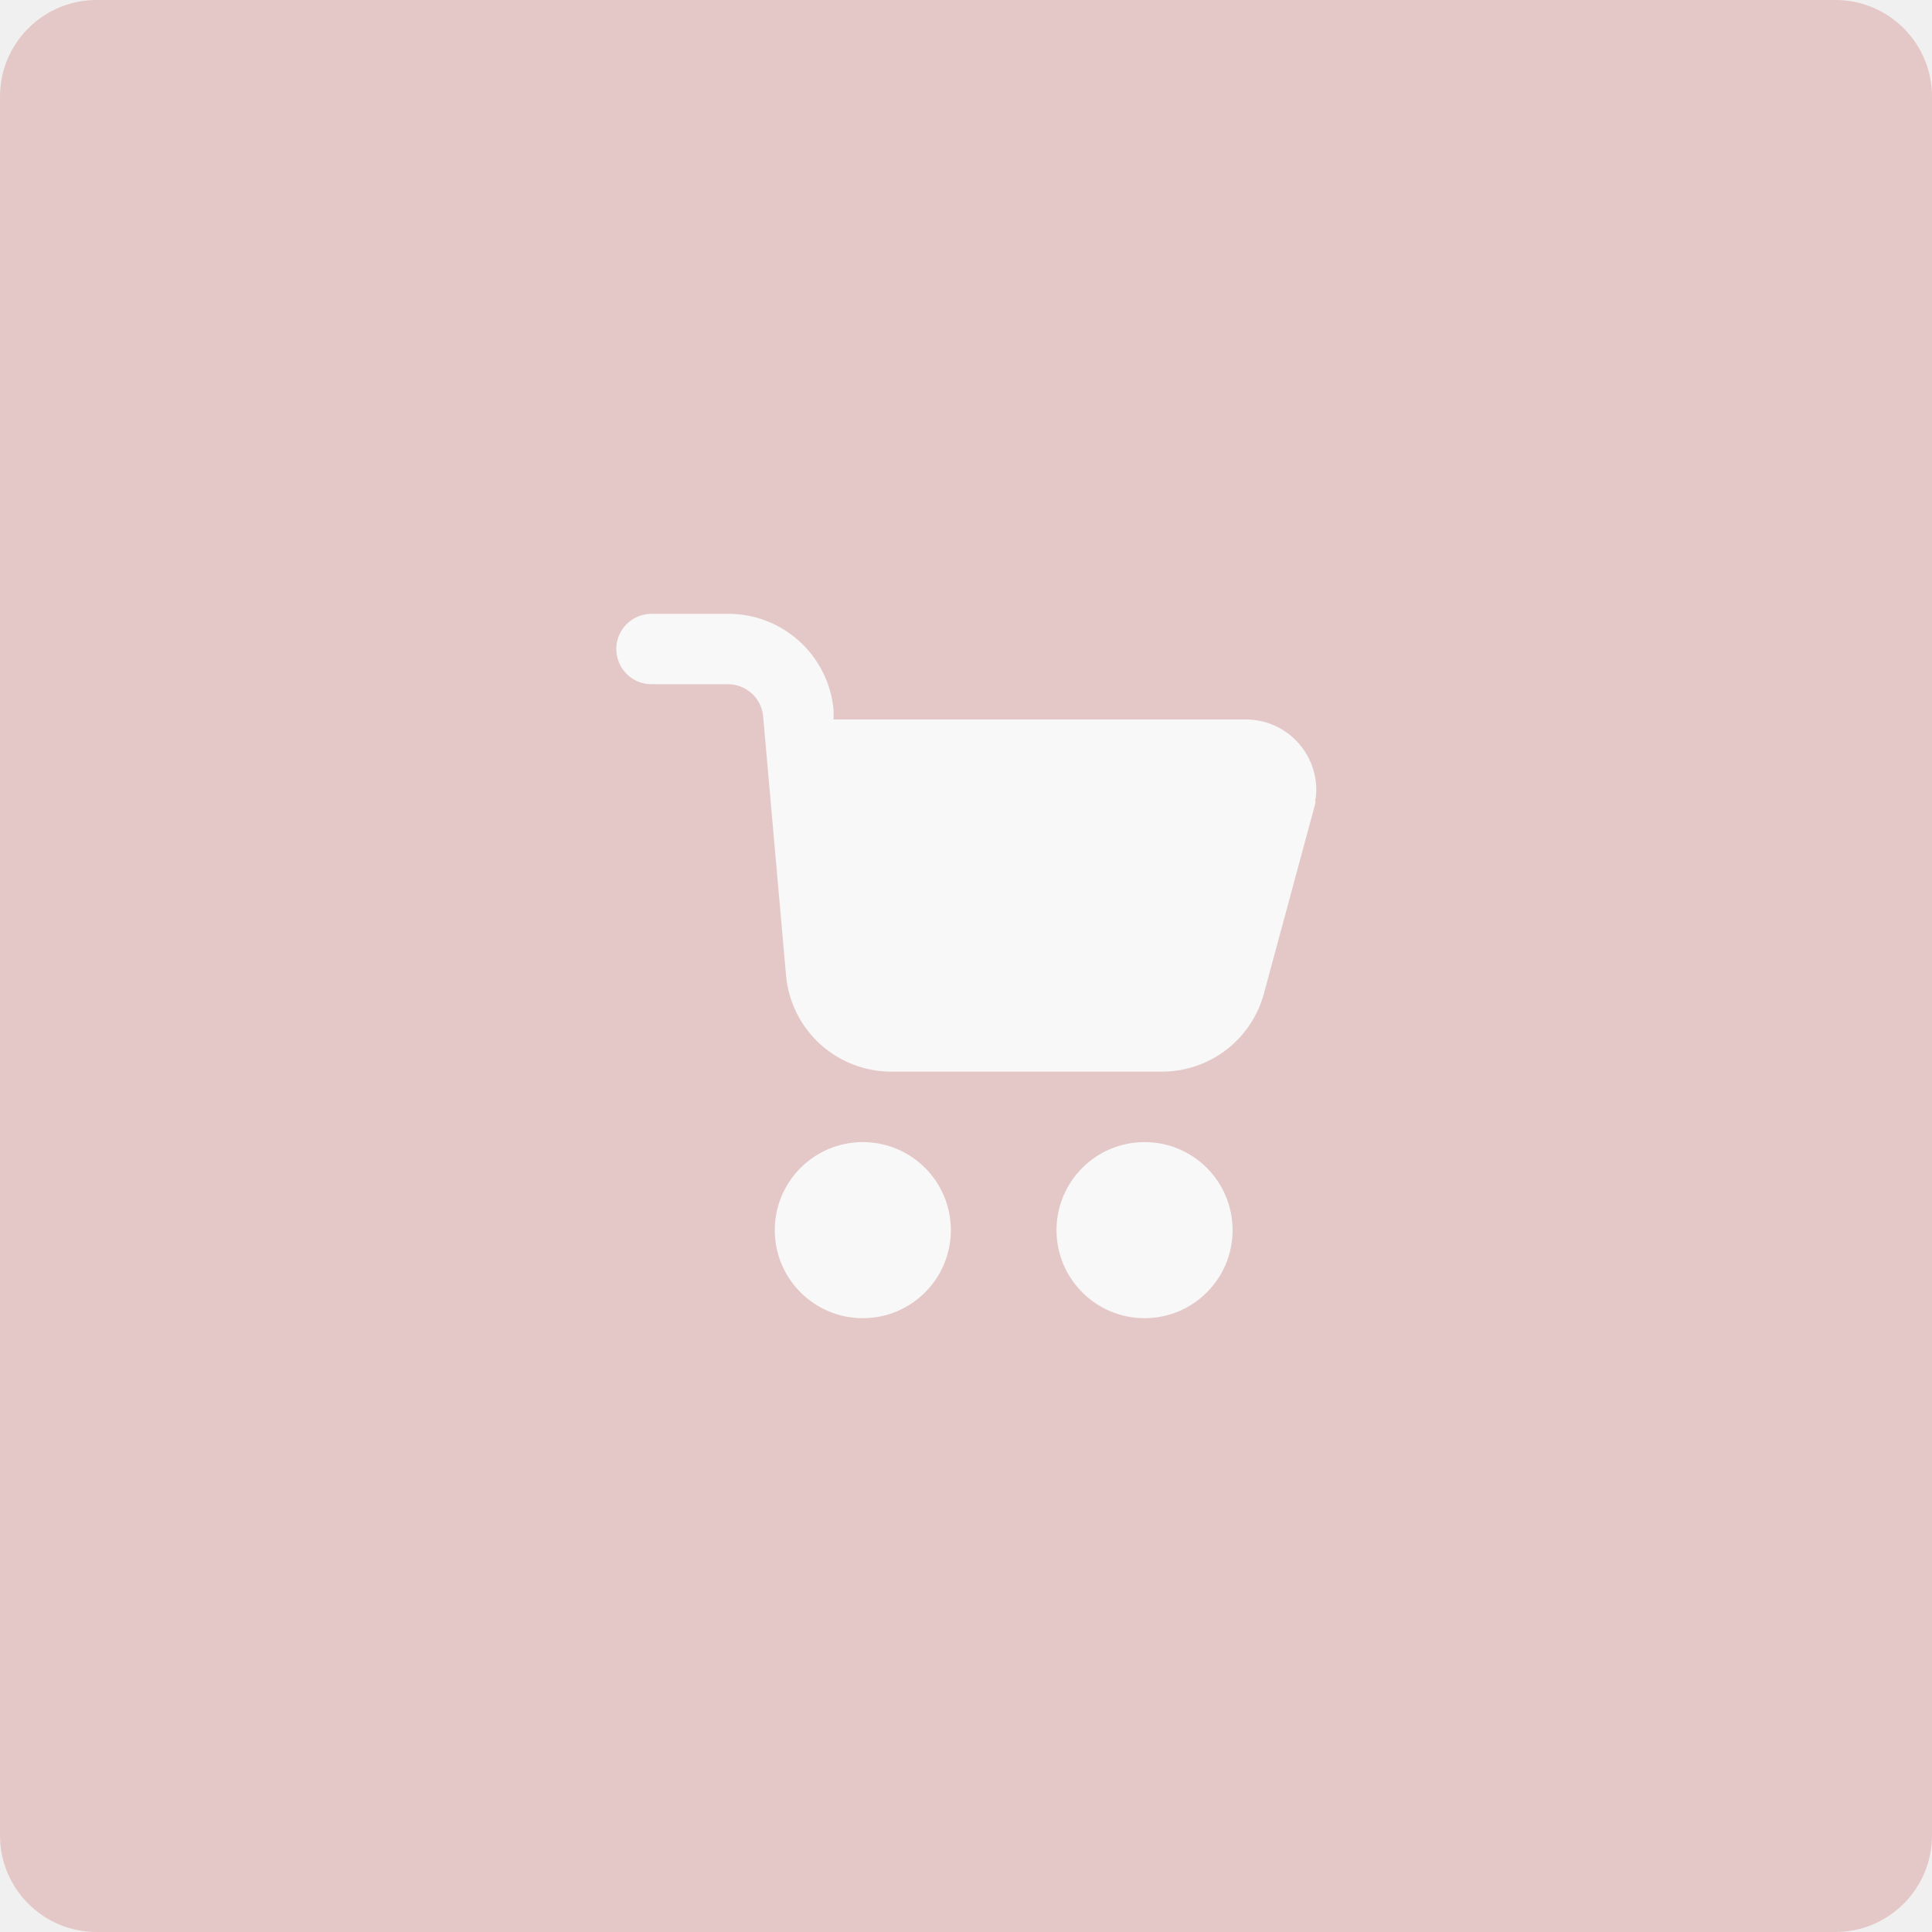
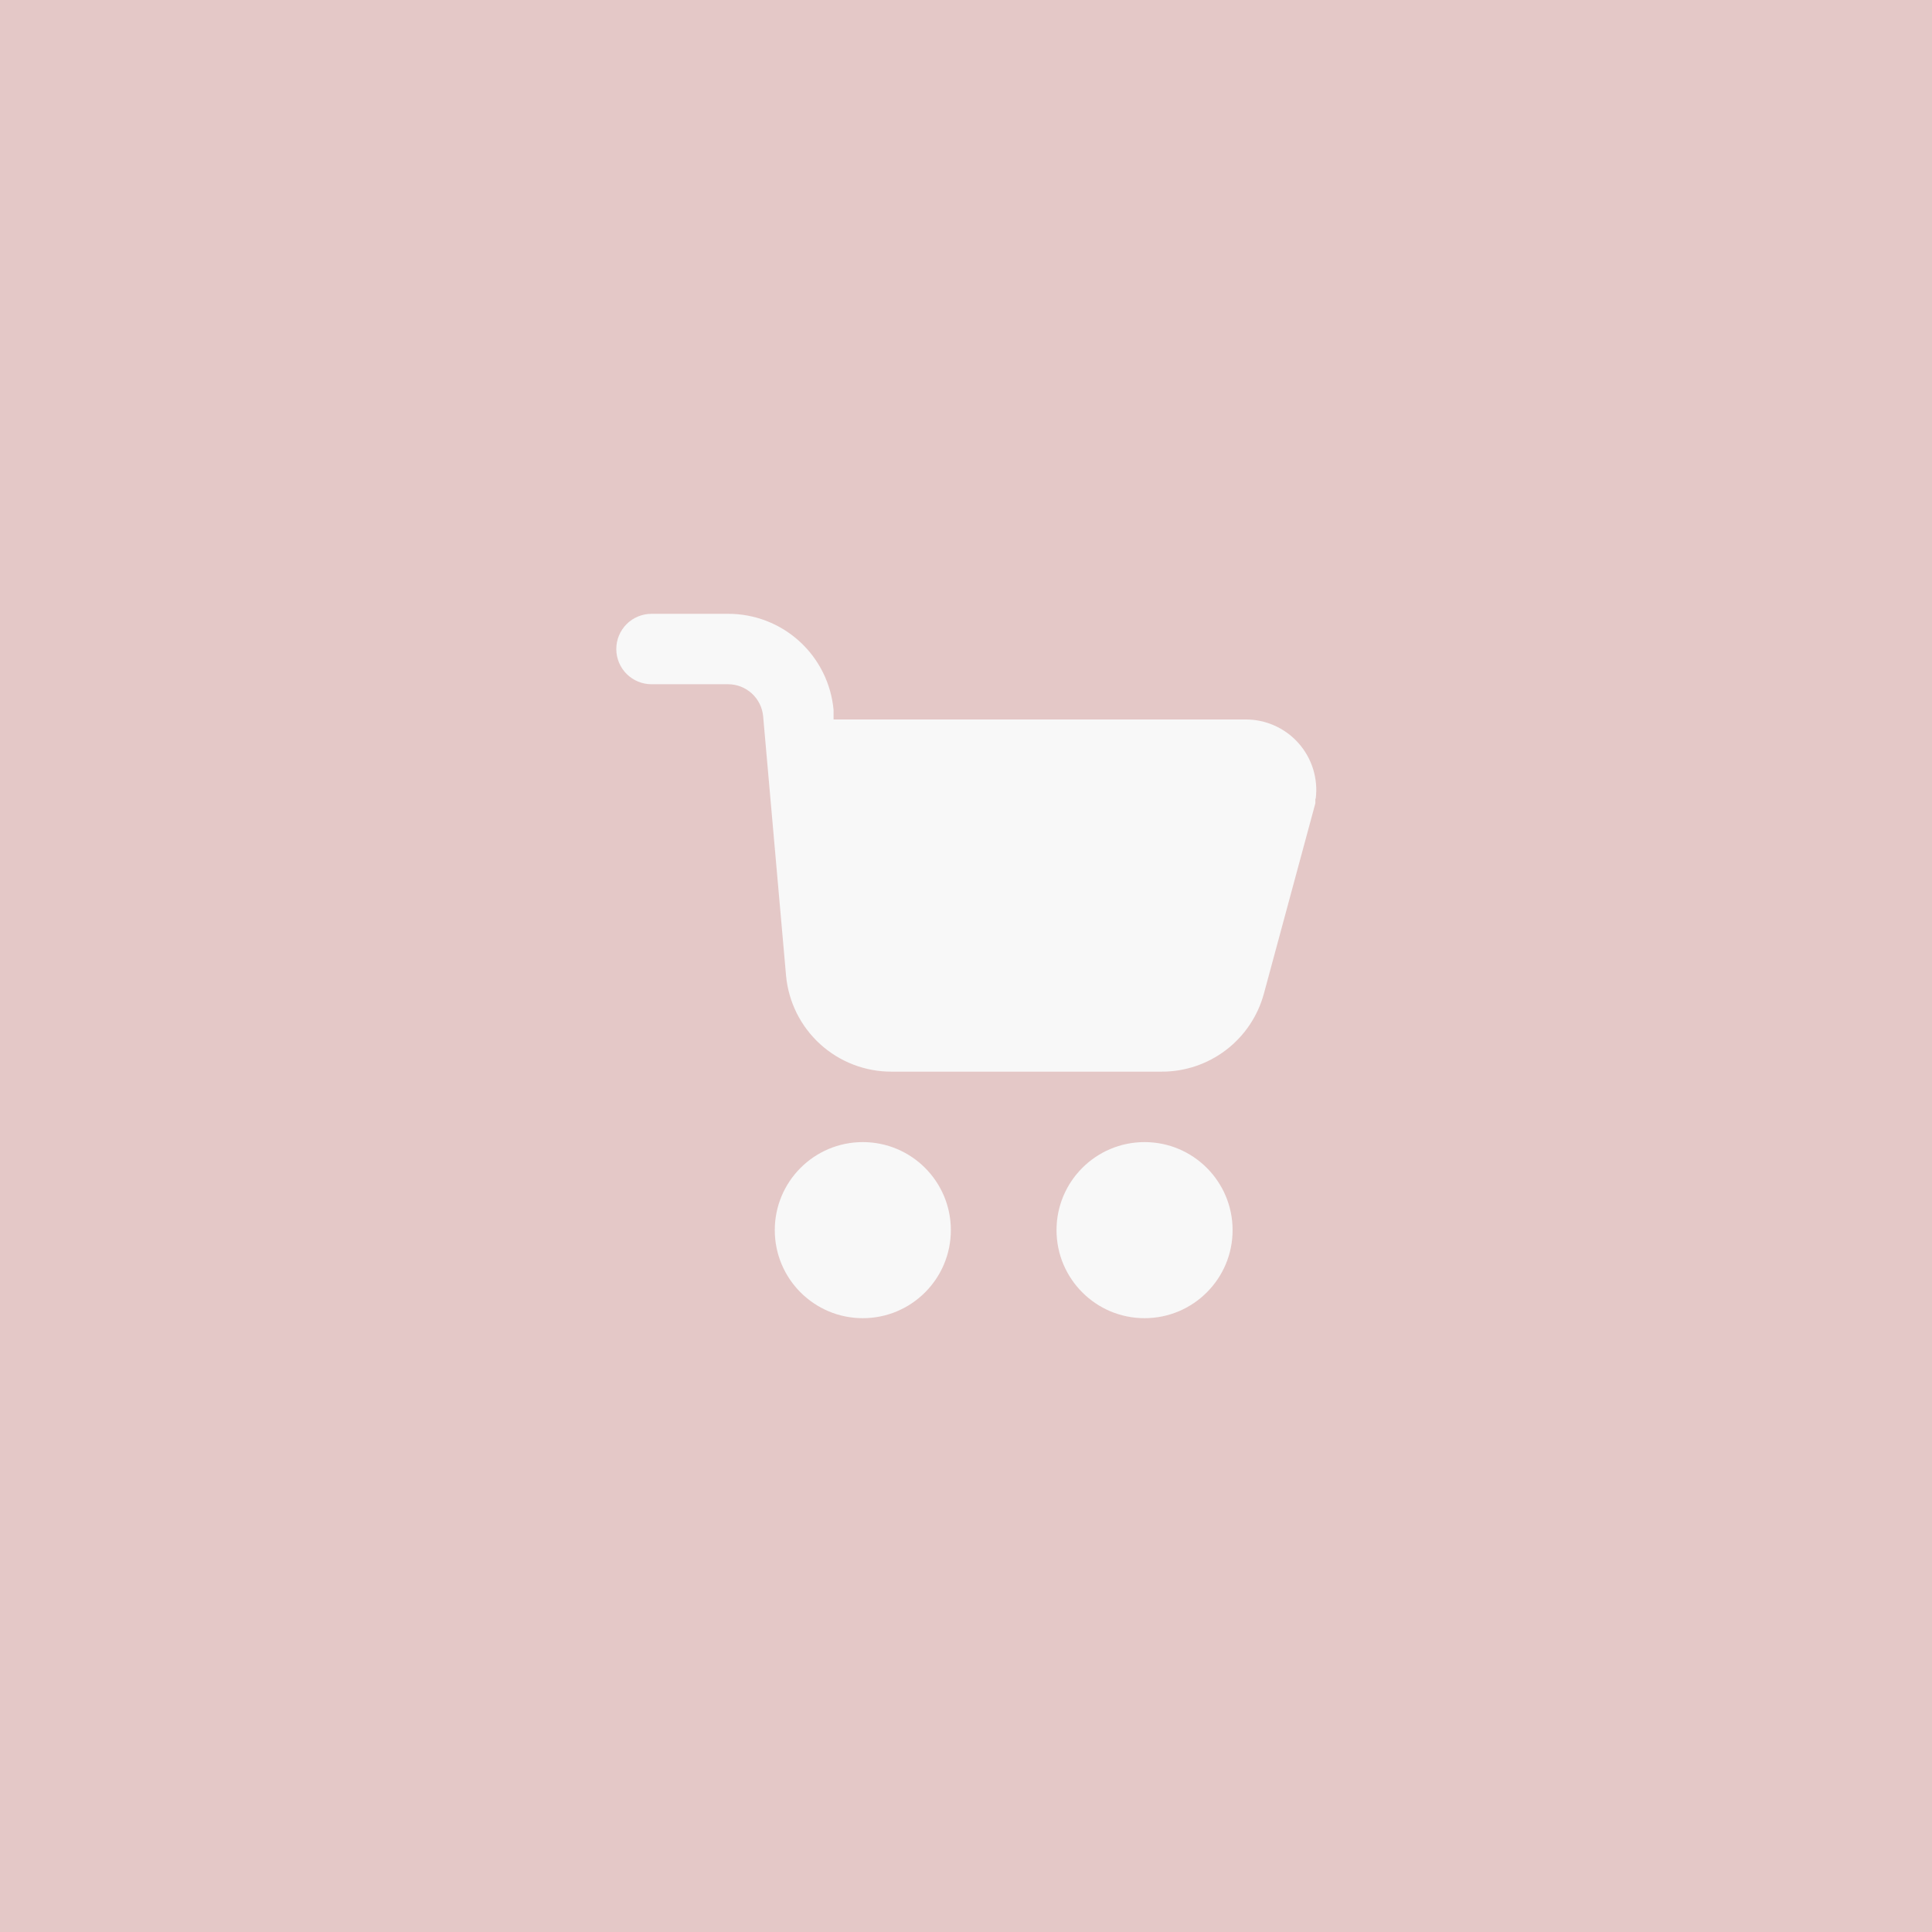
<svg xmlns="http://www.w3.org/2000/svg" width="160" height="160" viewBox="0 0 160 160" fill="none">
  <g opacity="0.5">
-     <rect width="160" height="160" rx="8" fill="#C0504D" fill-opacity="0.5" />
+     <rect width="160" height="160" fill="#C0504D" fill-opacity="0.5" />
    <path d="M108.933 66.146V66.525L104.675 82.275C104.172 84.144 103.063 85.794 101.522 86.966C99.981 88.137 98.094 88.765 96.158 88.75H73.846C71.656 88.759 69.541 87.946 67.921 86.471C66.301 84.997 65.293 82.969 65.096 80.787L63.2 59.321C63.134 58.593 62.798 57.917 62.258 57.426C61.718 56.934 61.014 56.663 60.283 56.666H53.954C53.181 56.666 52.439 56.359 51.892 55.812C51.345 55.265 51.038 54.523 51.038 53.75C51.038 52.976 51.345 52.234 51.892 51.687C52.439 51.14 53.181 50.833 53.954 50.833H60.283C62.474 50.824 64.588 51.637 66.208 53.111C67.828 54.586 68.836 56.614 69.033 58.796V59.583H103.129C103.961 59.577 104.784 59.748 105.544 60.086C106.304 60.423 106.983 60.919 107.535 61.541C108.087 62.162 108.5 62.895 108.747 63.689C108.993 64.483 109.067 65.321 108.963 66.146H108.933Z" fill="white" />
    <path d="M71.454 109.167C75.481 109.167 78.746 105.902 78.746 101.875C78.746 97.848 75.481 94.583 71.454 94.583C67.427 94.583 64.163 97.848 64.163 101.875C64.163 105.902 67.427 109.167 71.454 109.167Z" fill="white" />
    <path d="M94.788 109.167C98.815 109.167 102.079 105.902 102.079 101.875C102.079 97.848 98.815 94.583 94.788 94.583C90.761 94.583 87.496 97.848 87.496 101.875C87.496 105.902 90.761 109.167 94.788 109.167Z" fill="white" />
  </g>
</svg>
